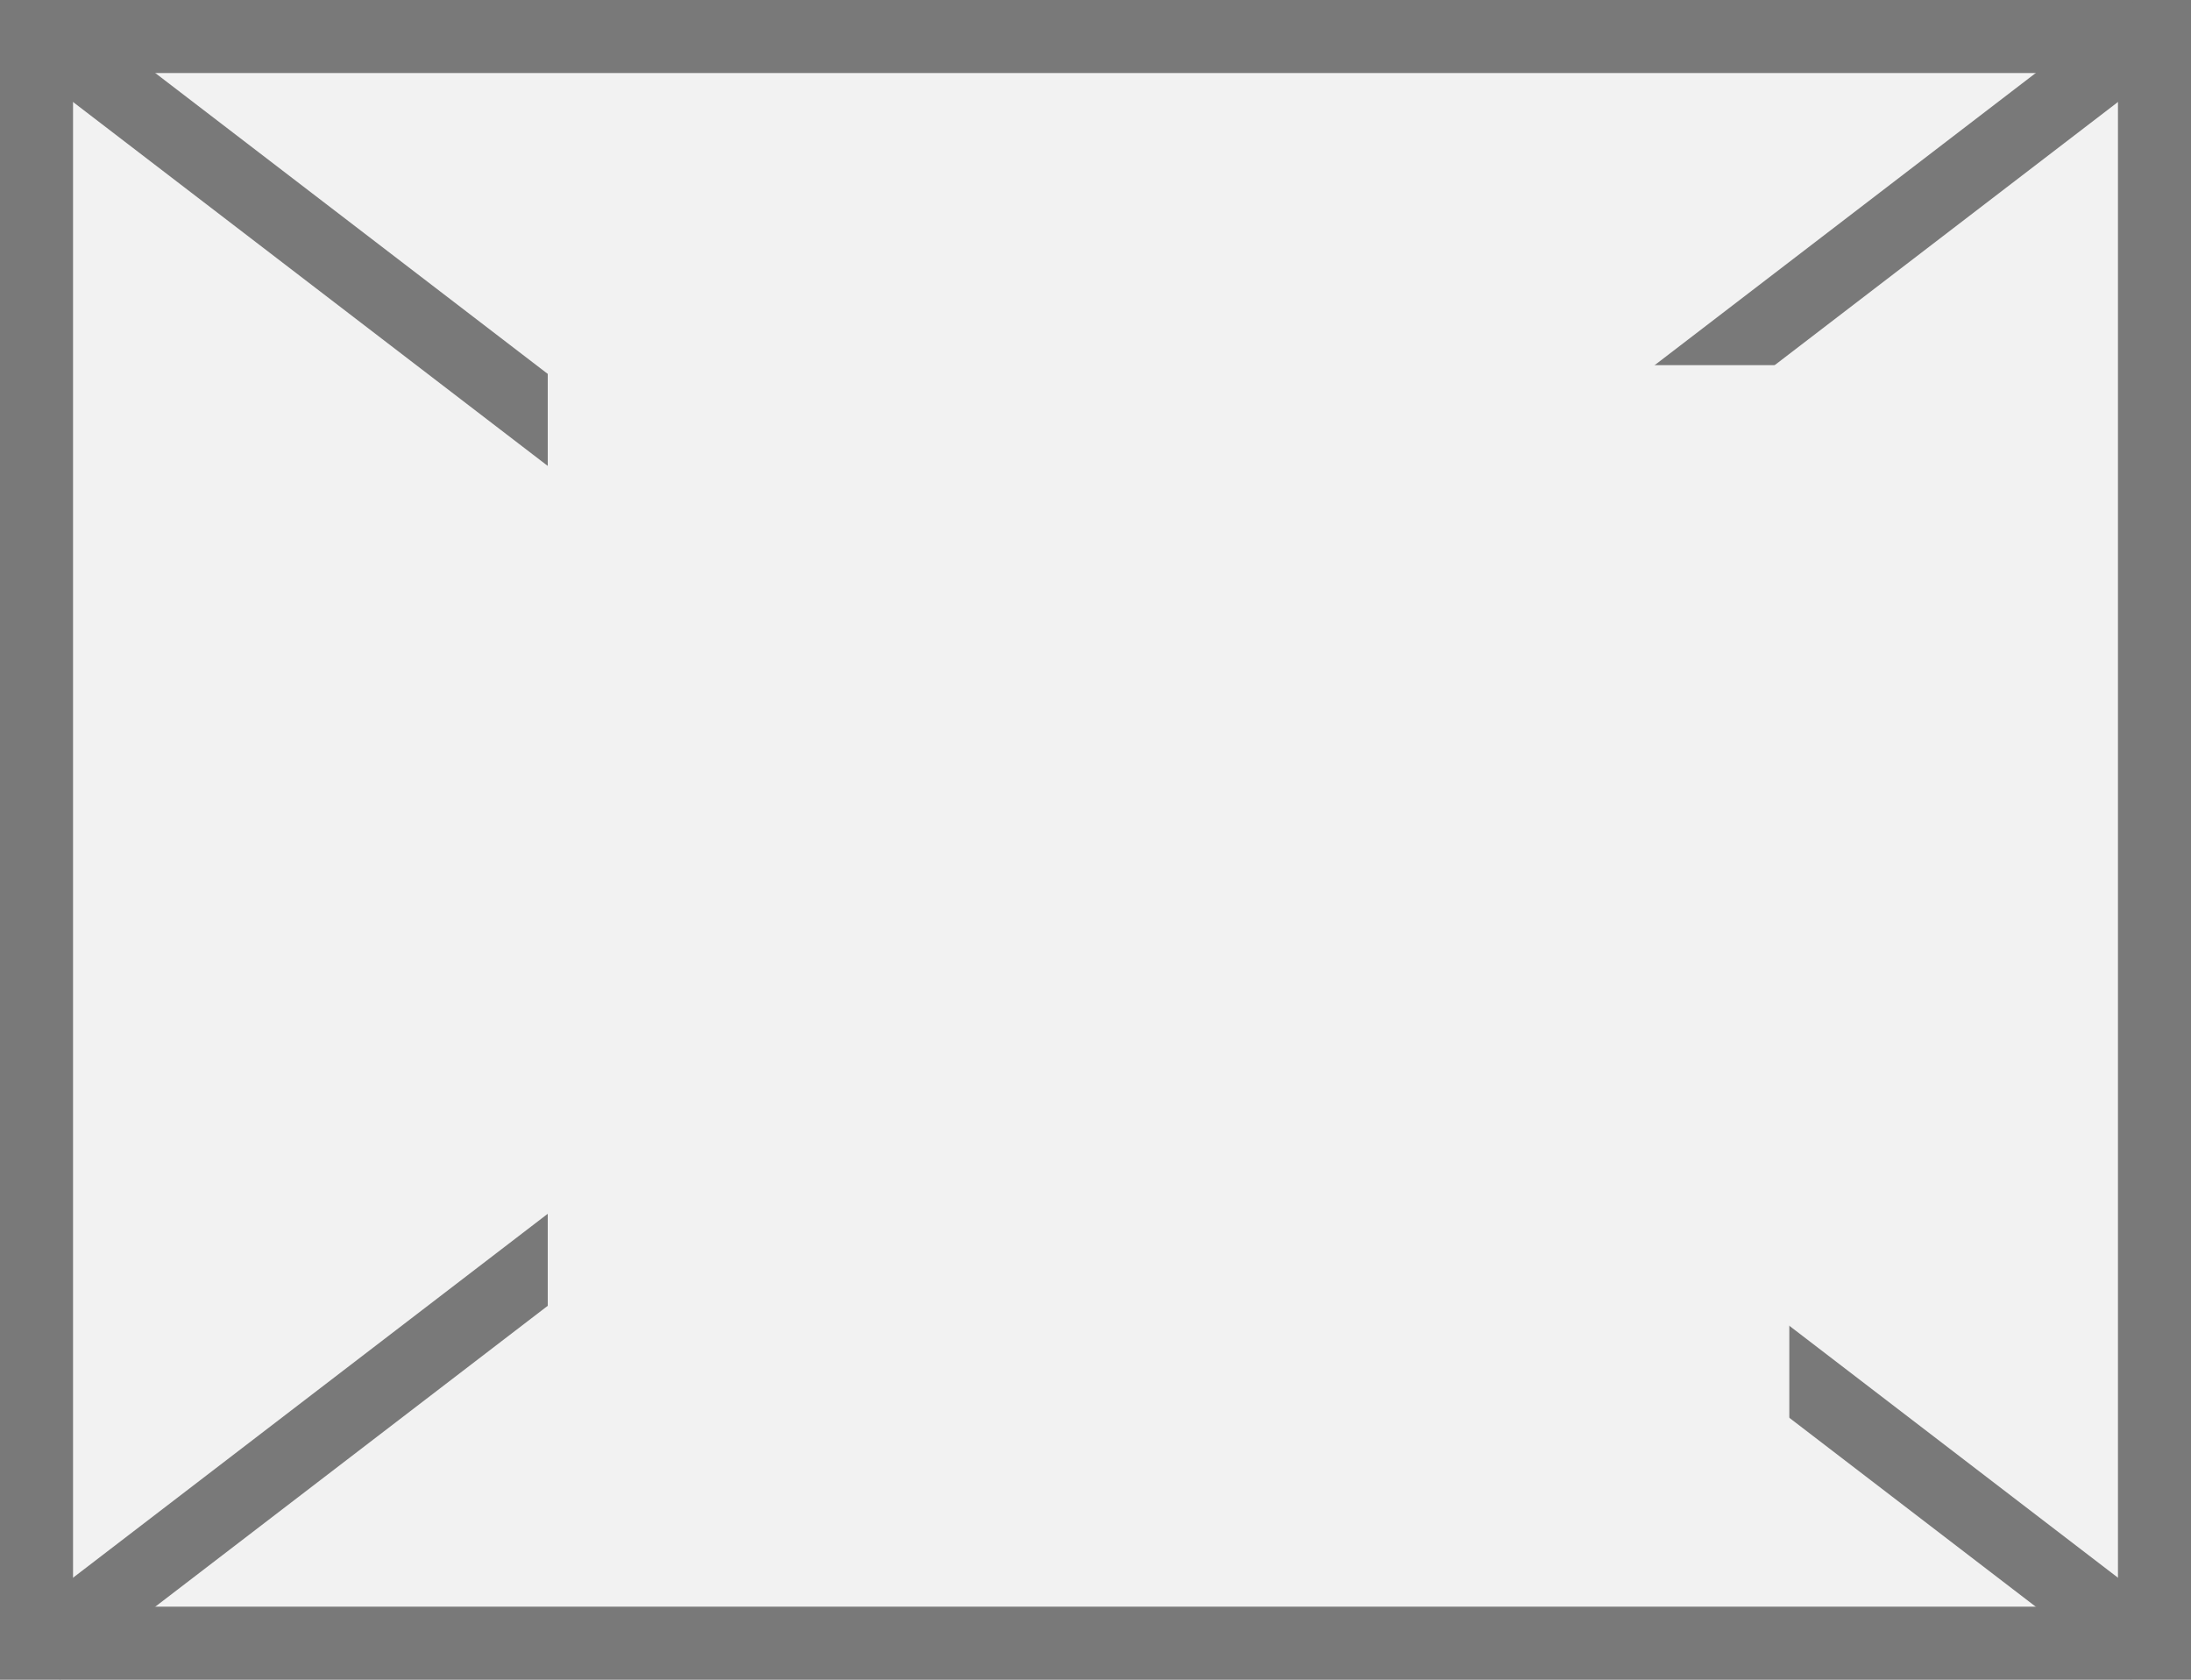
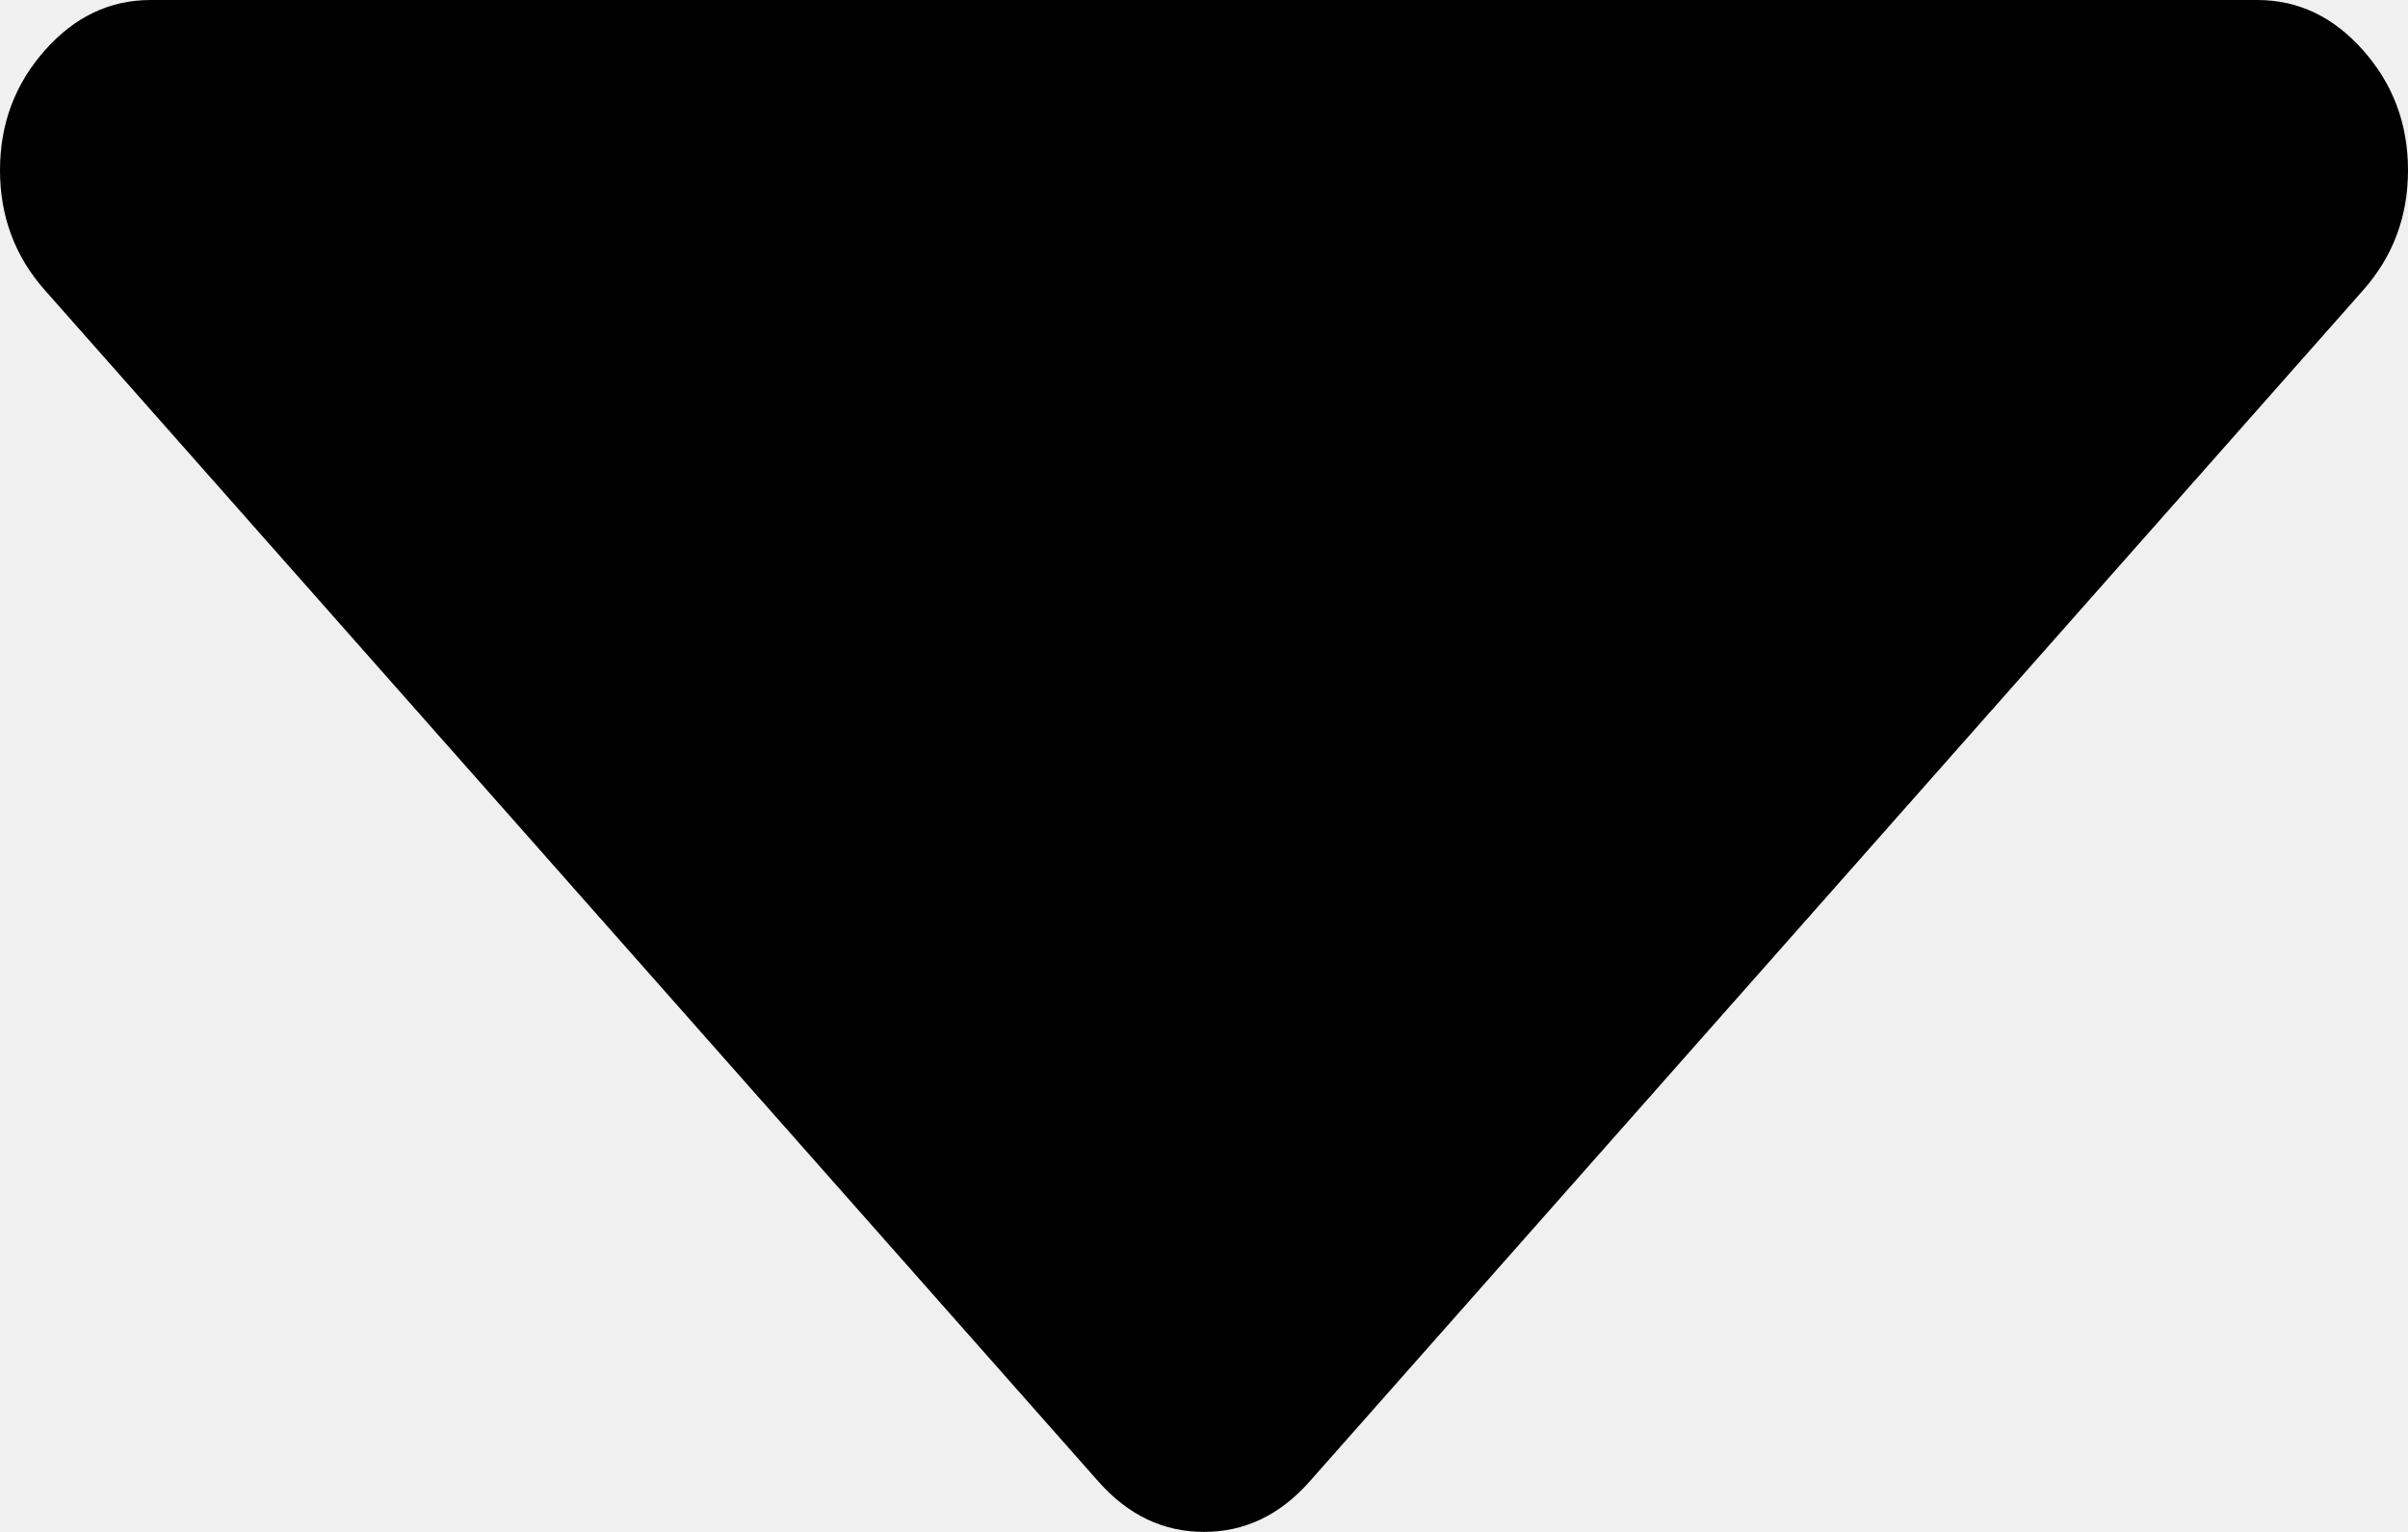
- <svg xmlns="http://www.w3.org/2000/svg" version="1.1" width="30px" height="23px">
-   <defs>
-     <mask fill="white" id="clip67">
-       <path d="M 1185.5 386  L 1202.5 386  L 1202.5 401  L 1185.5 401  Z M 1178 381  L 1208 381  L 1208 404  L 1178 404  Z " fill-rule="evenodd" />
-     </mask>
-   </defs>
-   <g transform="matrix(1 0 0 1 -1178 -381 )">
-     <path d="M 1178.5 381.5  L 1207.5 381.5  L 1207.5 403.5  L 1178.5 403.5  L 1178.5 381.5  Z " fill-rule="nonzero" fill="#f2f2f2" stroke="none" />
-     <path d="M 1178.5 381.5  L 1207.5 381.5  L 1207.5 403.5  L 1178.5 403.5  L 1178.5 381.5  Z " stroke-width="1" stroke="#797979" fill="none" />
-     <path d="M 1178.518 381.397  L 1207.482 403.603  M 1207.482 381.397  L 1178.518 403.603  " stroke-width="1" stroke="#797979" fill="none" mask="url(#clip67)" />
+ <svg xmlns="http://www.w3.org/2000/svg" version="1.1" width="11px" height="7px">
+   <g transform="matrix(1 0 0 1 -536 -388 )">
+     <path d="M 10.796 0.231  C 10.932 0.385  11 0.567  11 0.778  C 11 0.988  10.932 1.171  10.796 1.325  L 5.983 6.769  C 5.847 6.923  5.686 7  5.5 7  C 5.314 7  5.153 6.923  5.017 6.769  L 0.204 1.325  C 0.068 1.171  0 0.988  0 0.778  C 0 0.567  0.068 0.385  0.204 0.231  C 0.34 0.077  0.501 0  0.688 0  L 10.312 0  C 10.499 0  10.66 0.077  10.796 0.231  Z " fill-rule="nonzero" fill="#000000" stroke="none" transform="matrix(1 0 0 1 536 388 )" />
  </g>
</svg>
